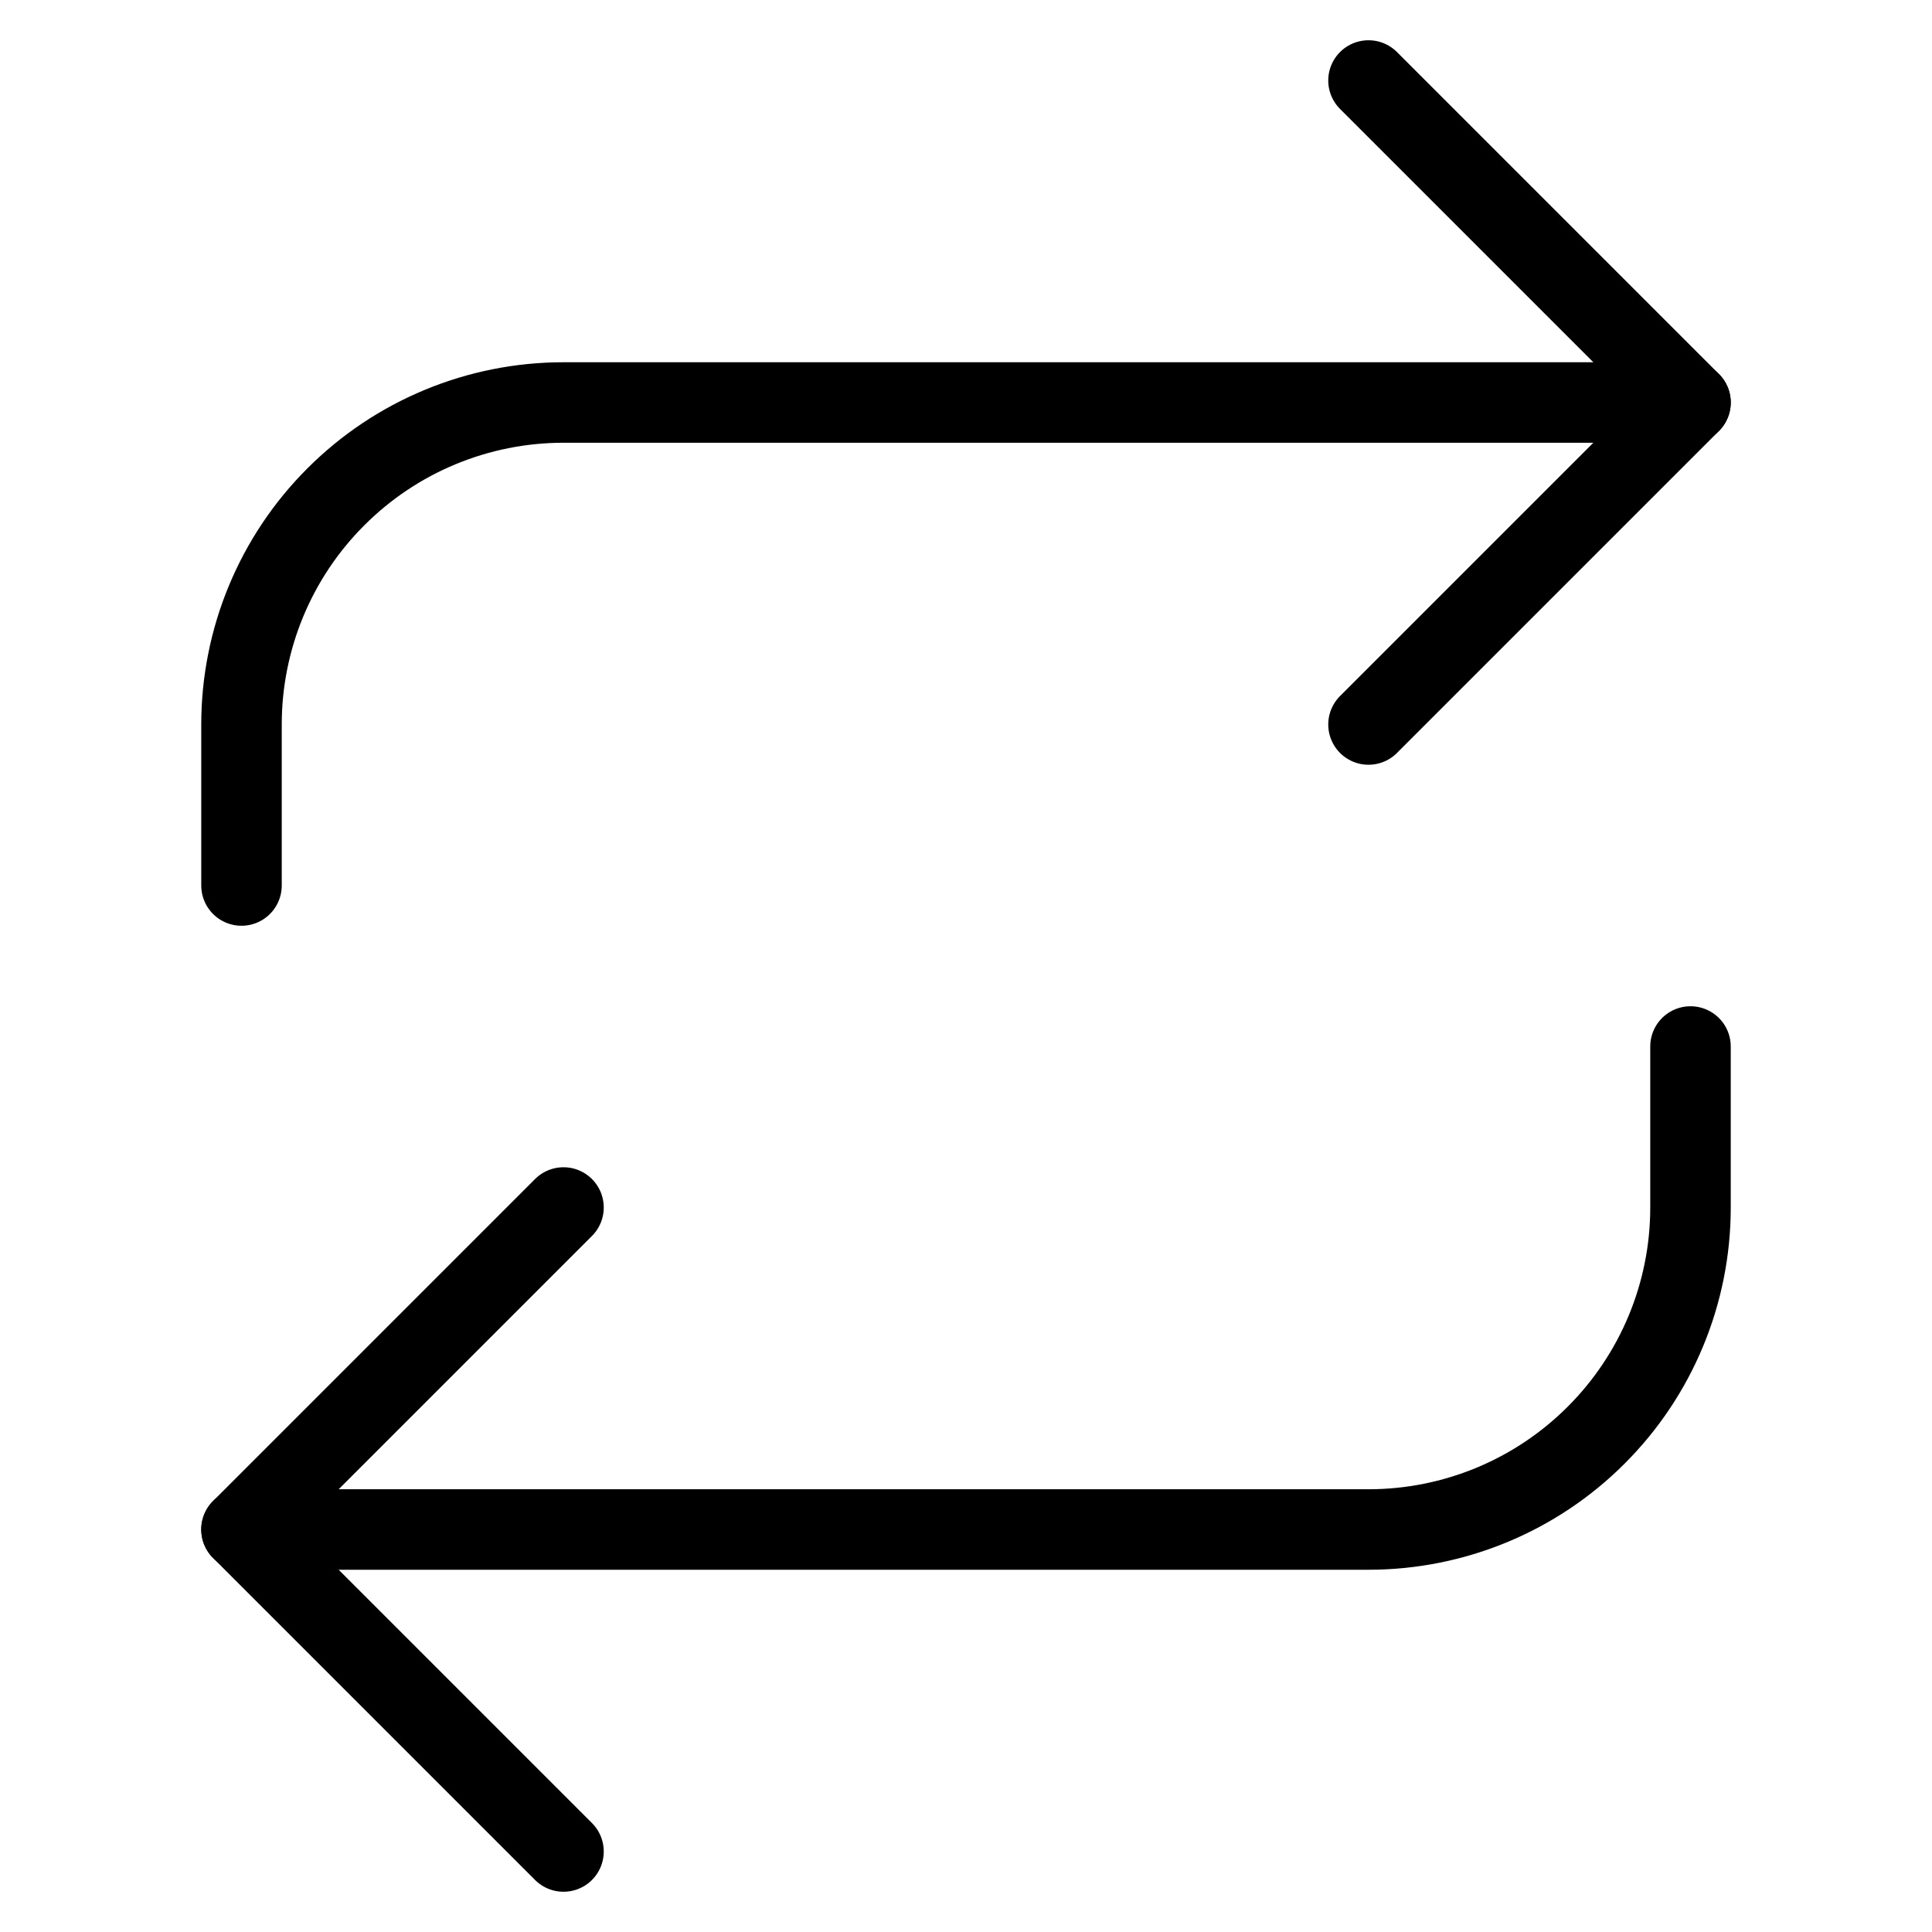
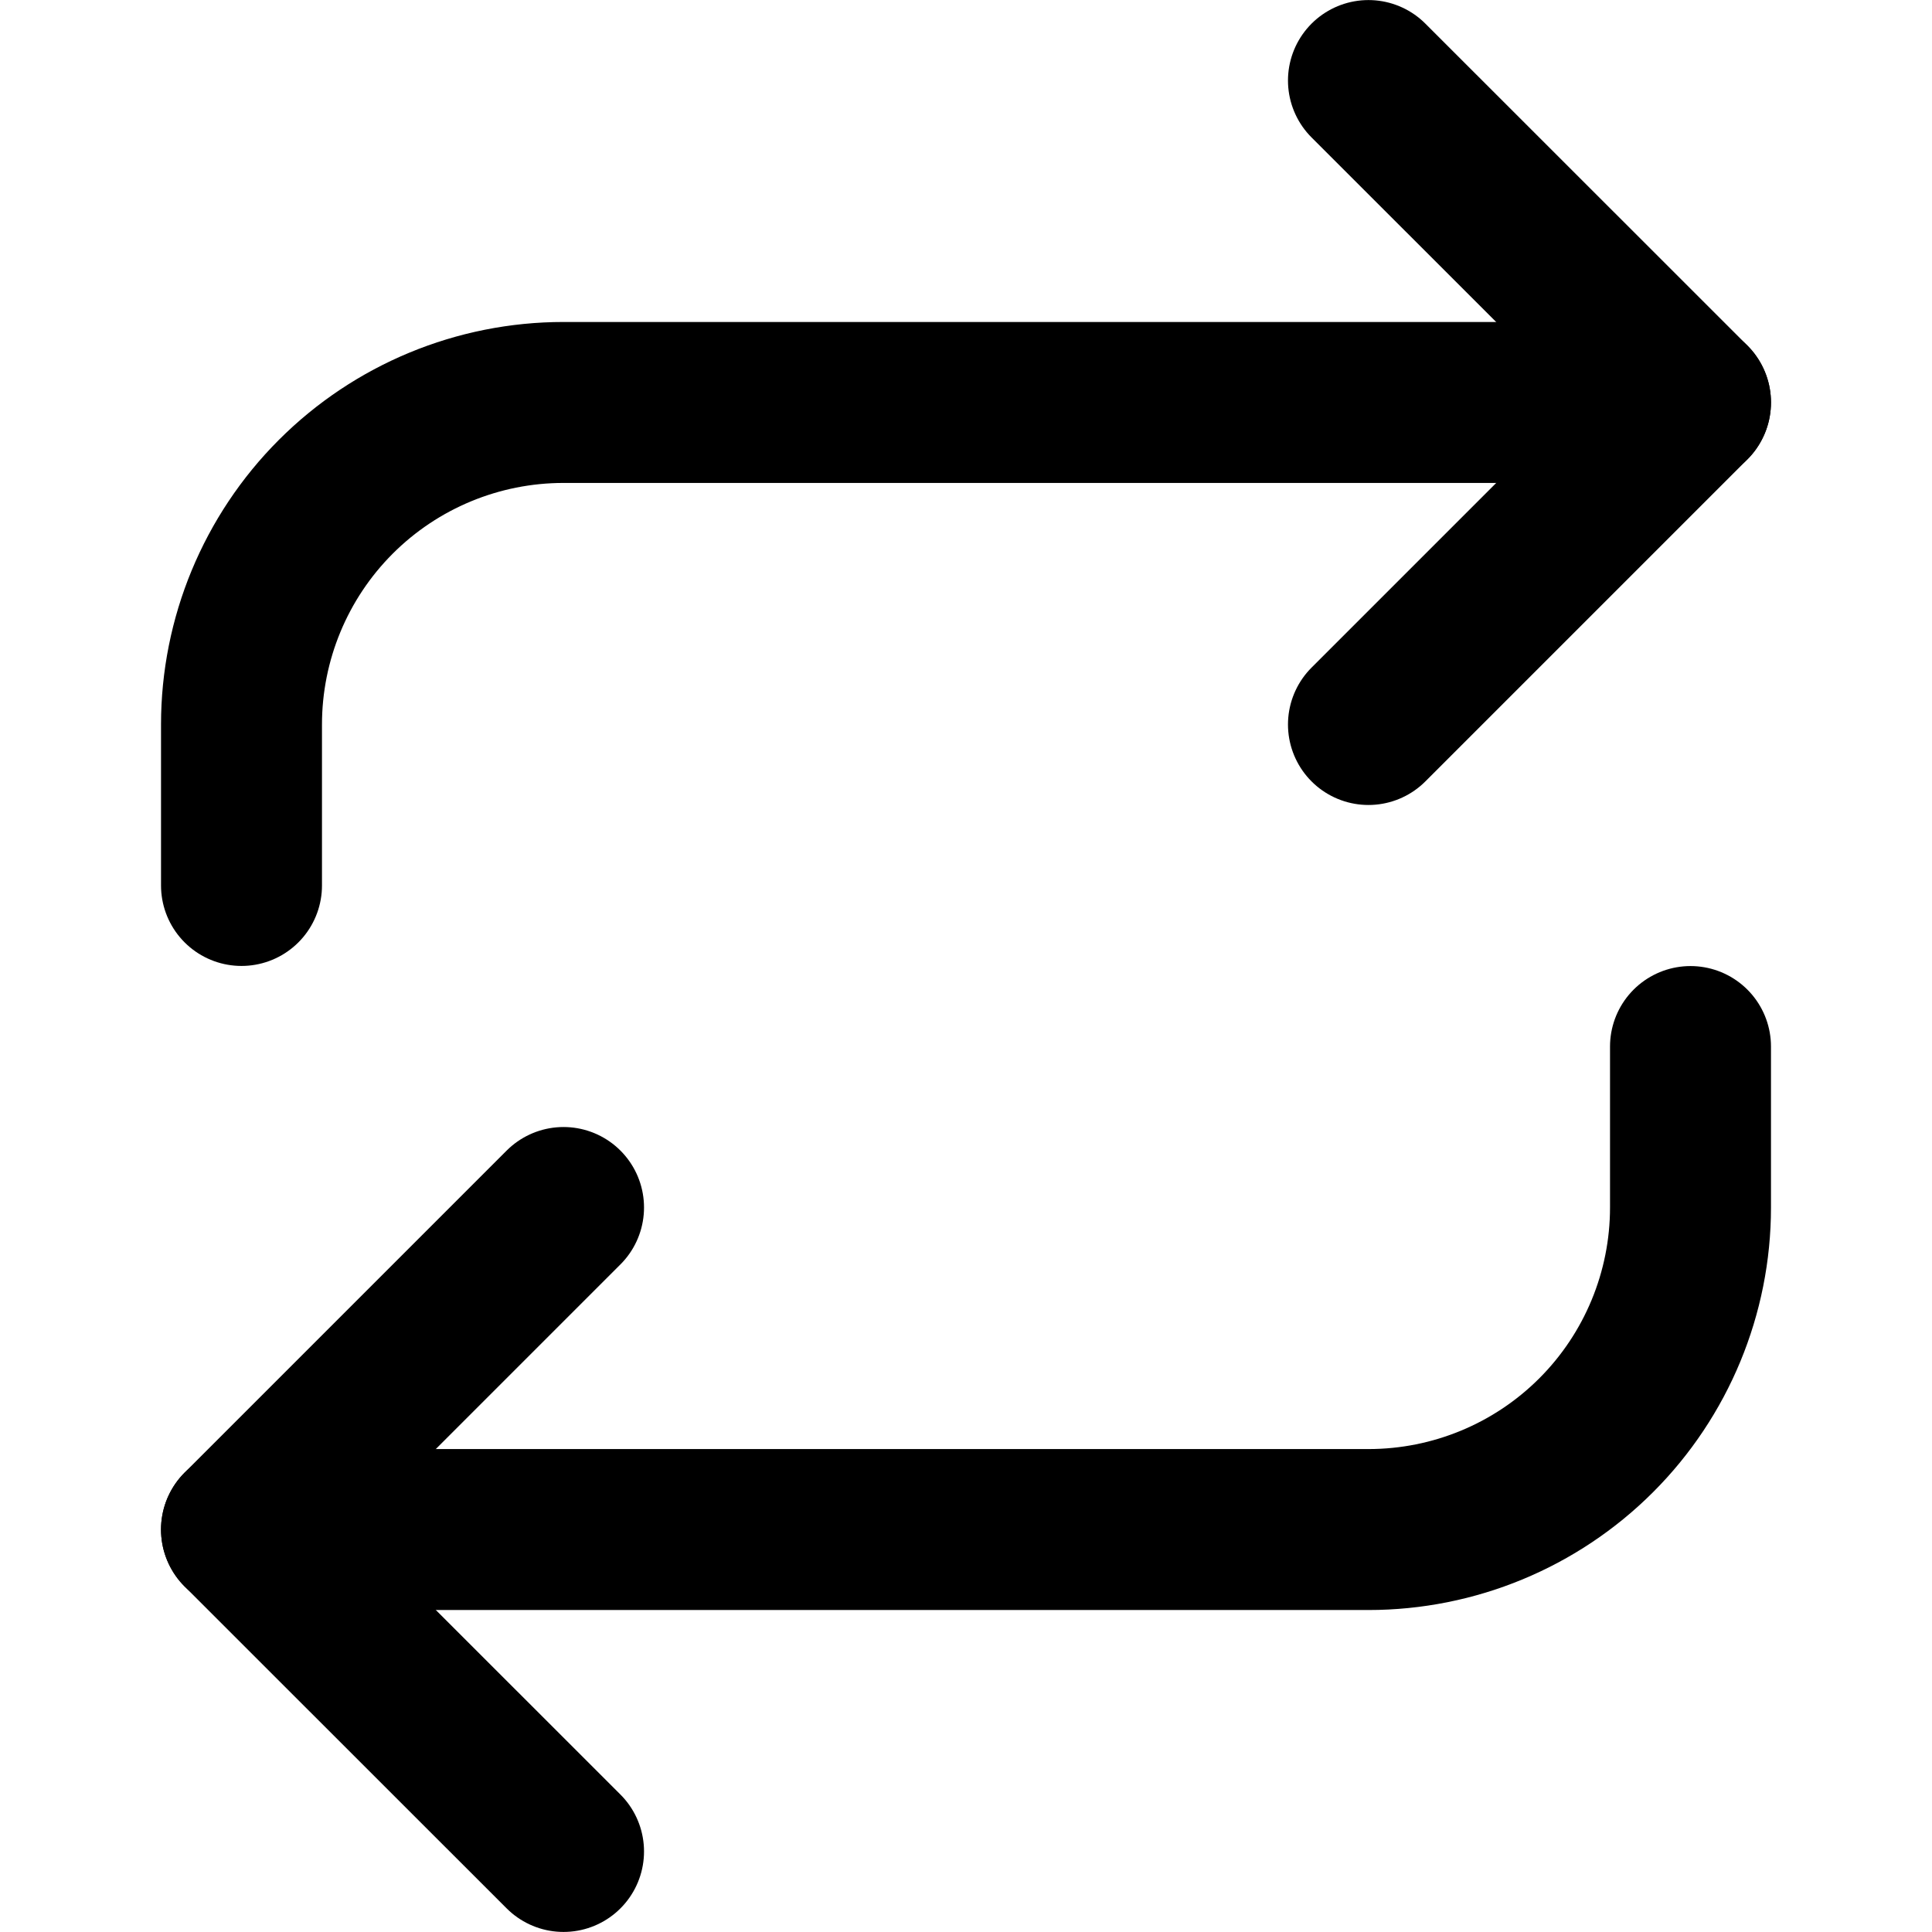
- <svg xmlns="http://www.w3.org/2000/svg" width="30" height="30" viewBox="0 0 24 24" fill="none">
-   <path d="M17 1L21 5L17 9" stroke="currentcolor" stroke-linecap="round" stroke-linejoin="round" />
-   <path d="M3 11V9C3 7.939 3.421 6.922 4.172 6.172C4.922 5.421 5.939 5 7 5H21" stroke="currentcolor" stroke-linecap="round" stroke-linejoin="round" />
-   <path d="M7 23L3 19L7 15" stroke="currentcolor" stroke-linecap="round" stroke-linejoin="round" />
-   <path d="M21 13V15C21 16.061 20.579 17.078 19.828 17.828C19.078 18.579 18.061 19 17 19H3" stroke="currentcolor" stroke-linecap="round" stroke-linejoin="round" />
+ <svg xmlns="http://www.w3.org/2000/svg" viewBox="0 0 16 16" fill="none">
+   <path d="M11.333 0.667L14 3.333L11.333 6" stroke="currentColor" stroke-width="1.333" stroke-linecap="round" stroke-linejoin="round" />
+   <path d="M2 7.333V6C2 5.293 2.281 4.614 2.781 4.114C3.281 3.614 3.959 3.333 4.667 3.333H14" stroke="currentColor" stroke-width="1.333" stroke-linecap="round" stroke-linejoin="round" />
+   <path d="M4.667 15.333L2 12.667L4.667 10" stroke="currentColor" stroke-width="1.333" stroke-linecap="round" stroke-linejoin="round" />
+   <path d="M14 8.667V10C14 10.707 13.719 11.386 13.219 11.886C12.719 12.386 12.041 12.667 11.333 12.667H2" stroke="currentColor" stroke-width="1.333" stroke-linecap="round" stroke-linejoin="round" />
</svg>
